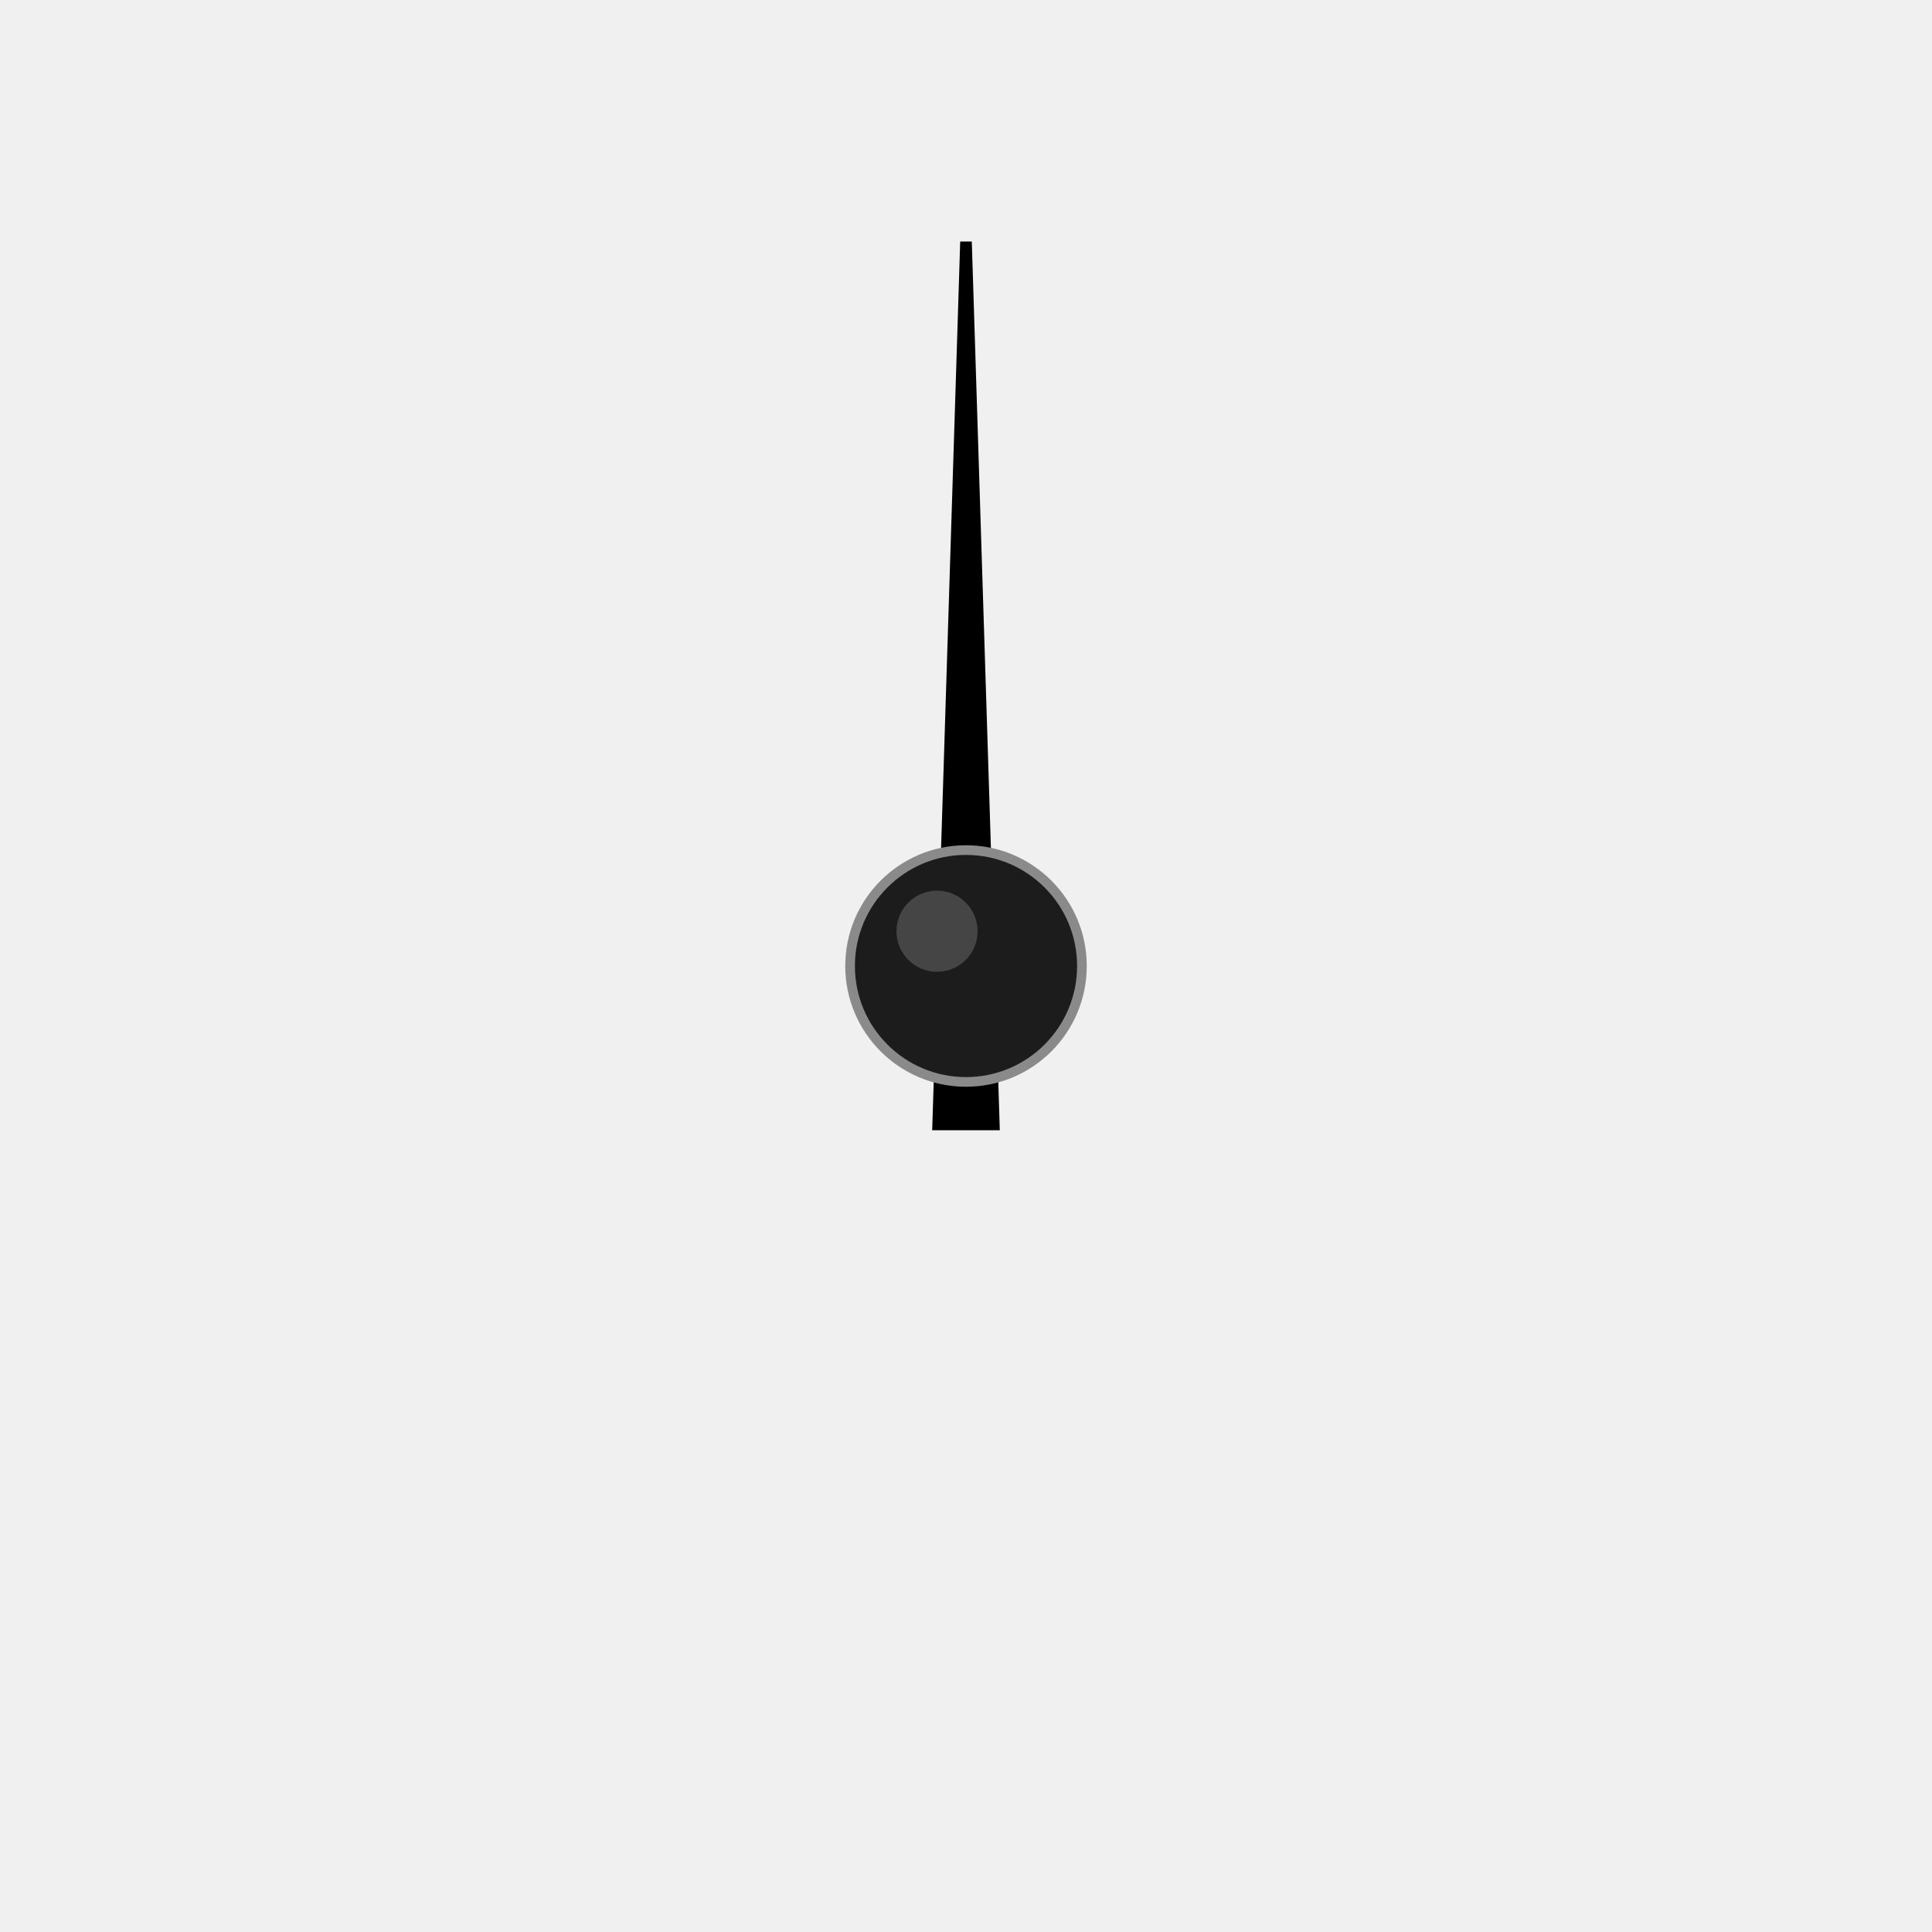
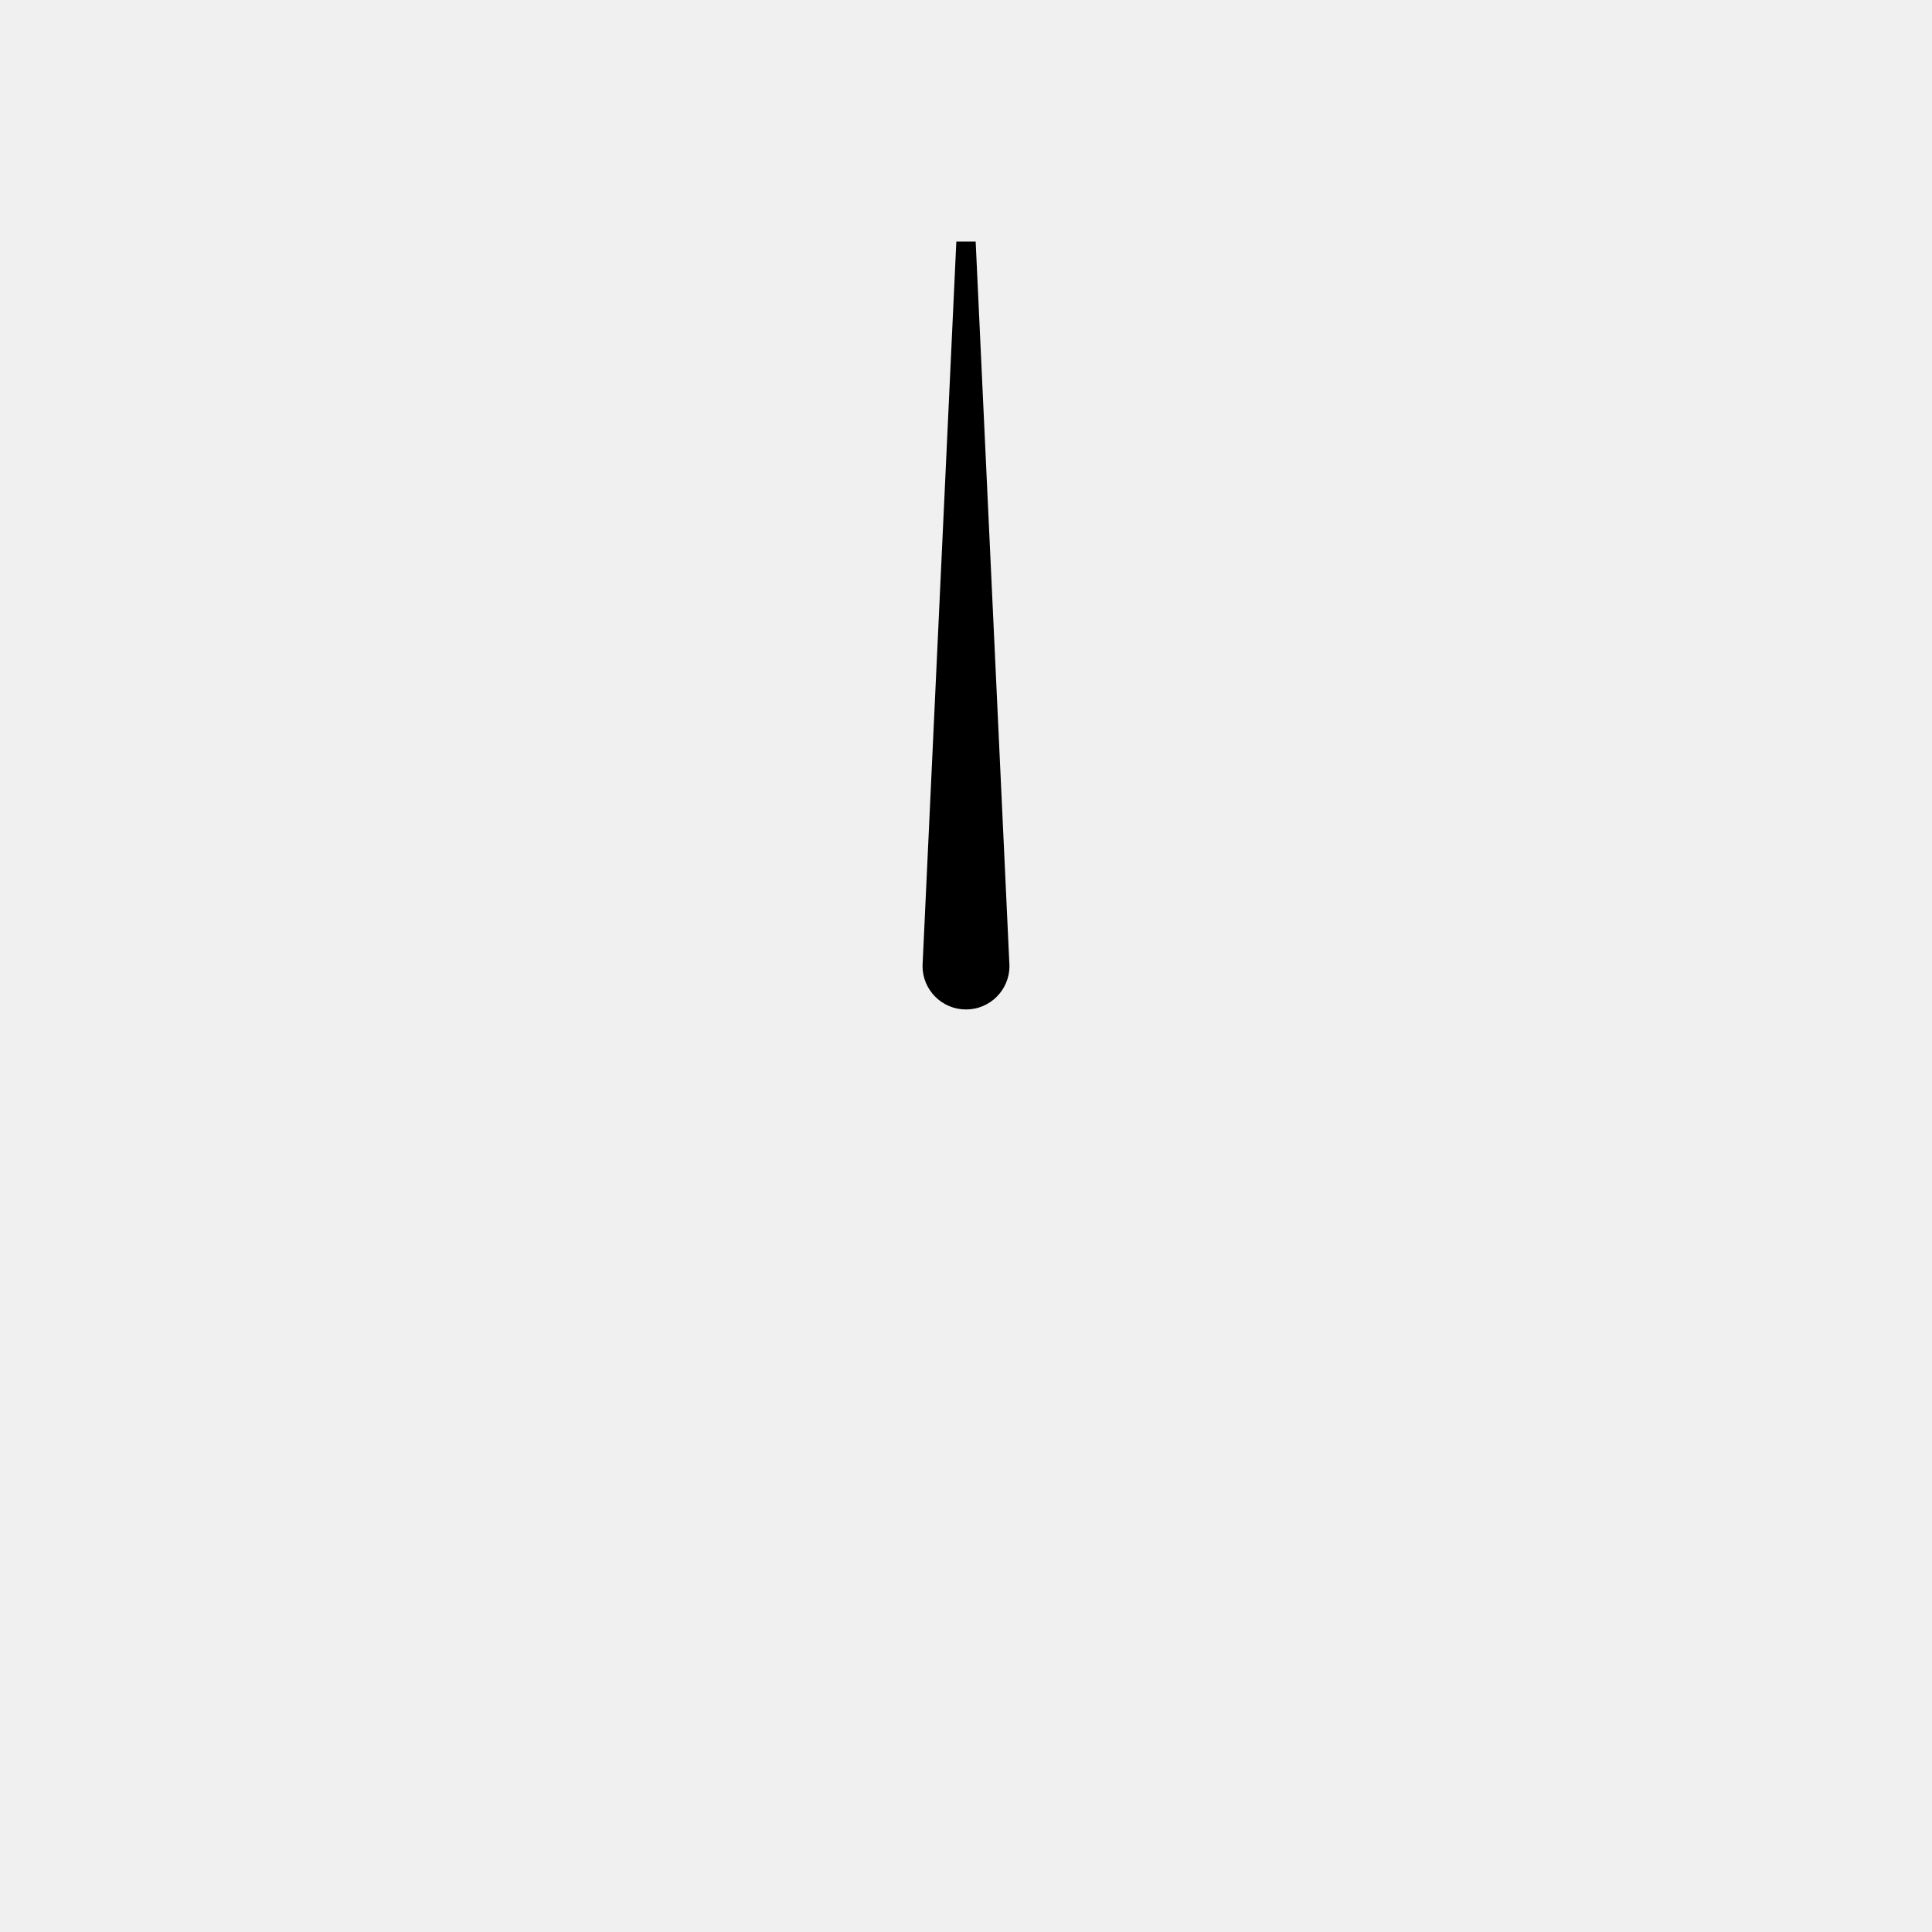
<svg xmlns="http://www.w3.org/2000/svg" version="1.2" baseProfile="tiny" viewBox="0 0 400 400" width="400" height="400">
-   <path d="M193,234 L198.8,50 L201.2,50 L207,234 Z" fill="@accent" fill-opacity="@accent-opacity" />
-   <circle cx="200" cy="200" r="24" fill="#1c1c1c" />
-   <circle cx="200" cy="200" r="24" fill="none" stroke="#8a8a8a" stroke-width="2" />
-   <circle cx="194" cy="192.8" r="8.4" fill="#ffffff" fill-opacity="0.18" />
+   <path d="M191,200 L198,50 L202,50 L209,200 A9,9 0 0 1 191,200 Z" fill="@accent" fill-opacity="@accent-opacity" />
</svg>
